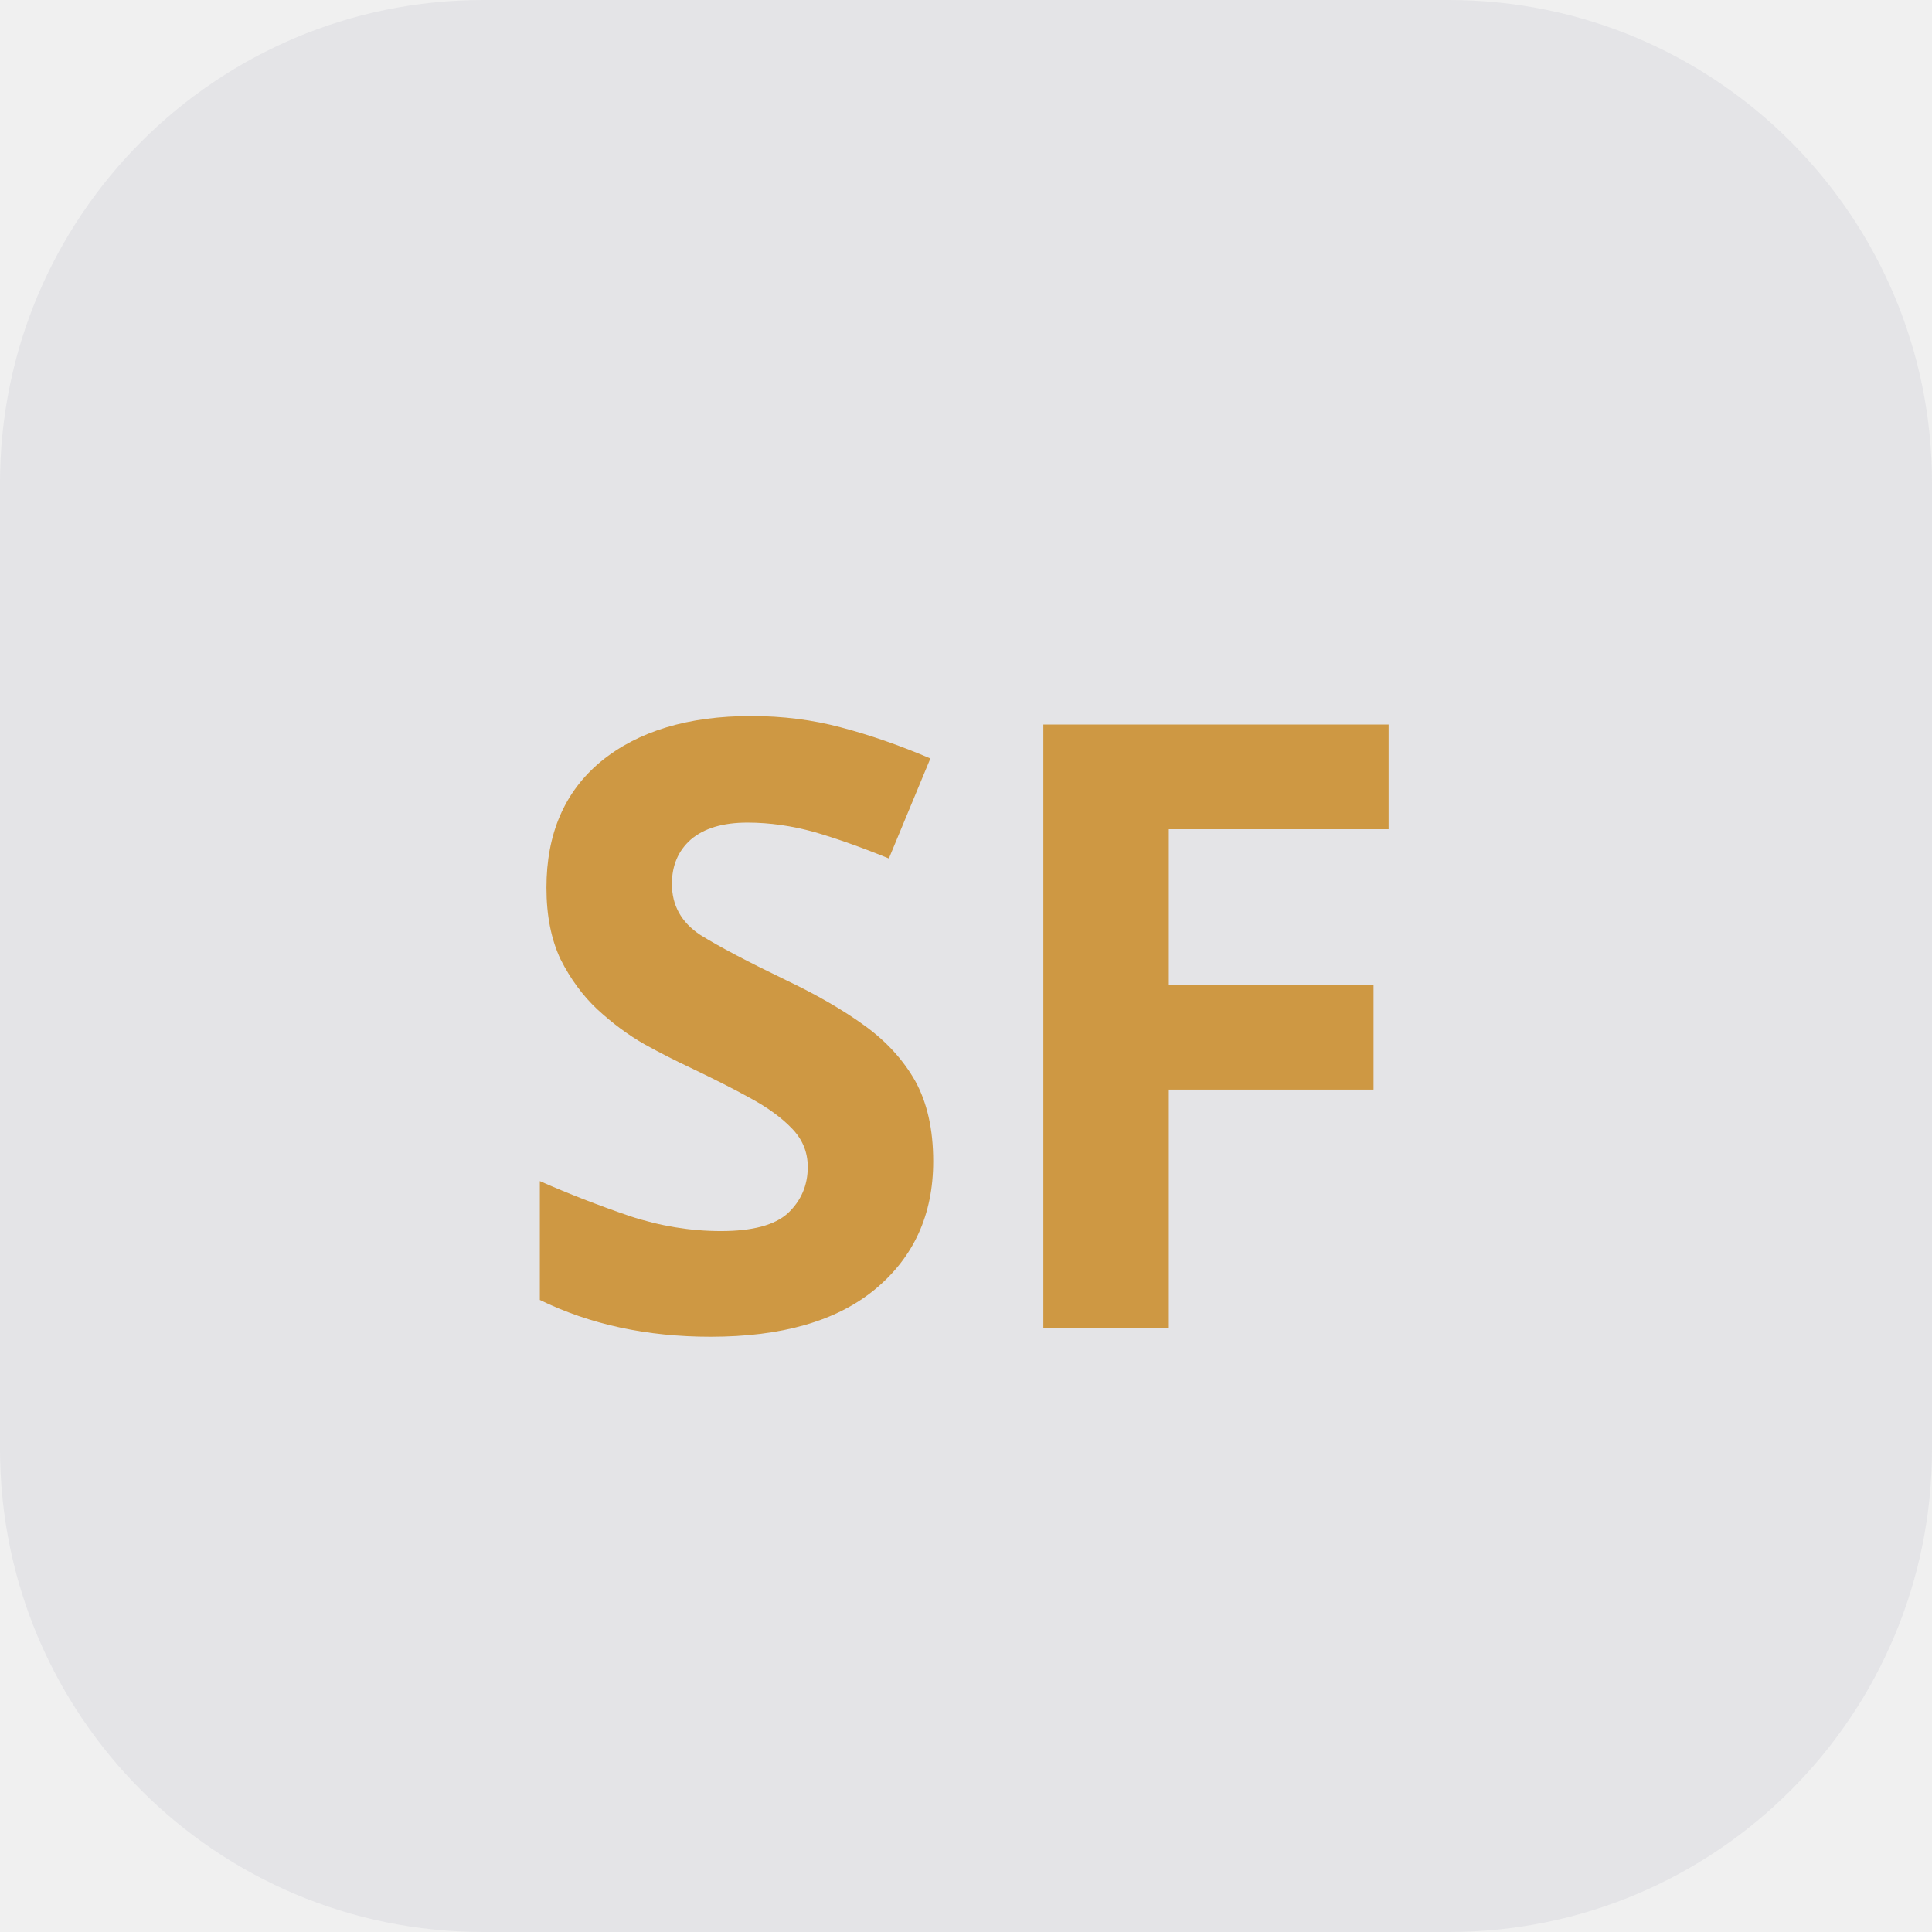
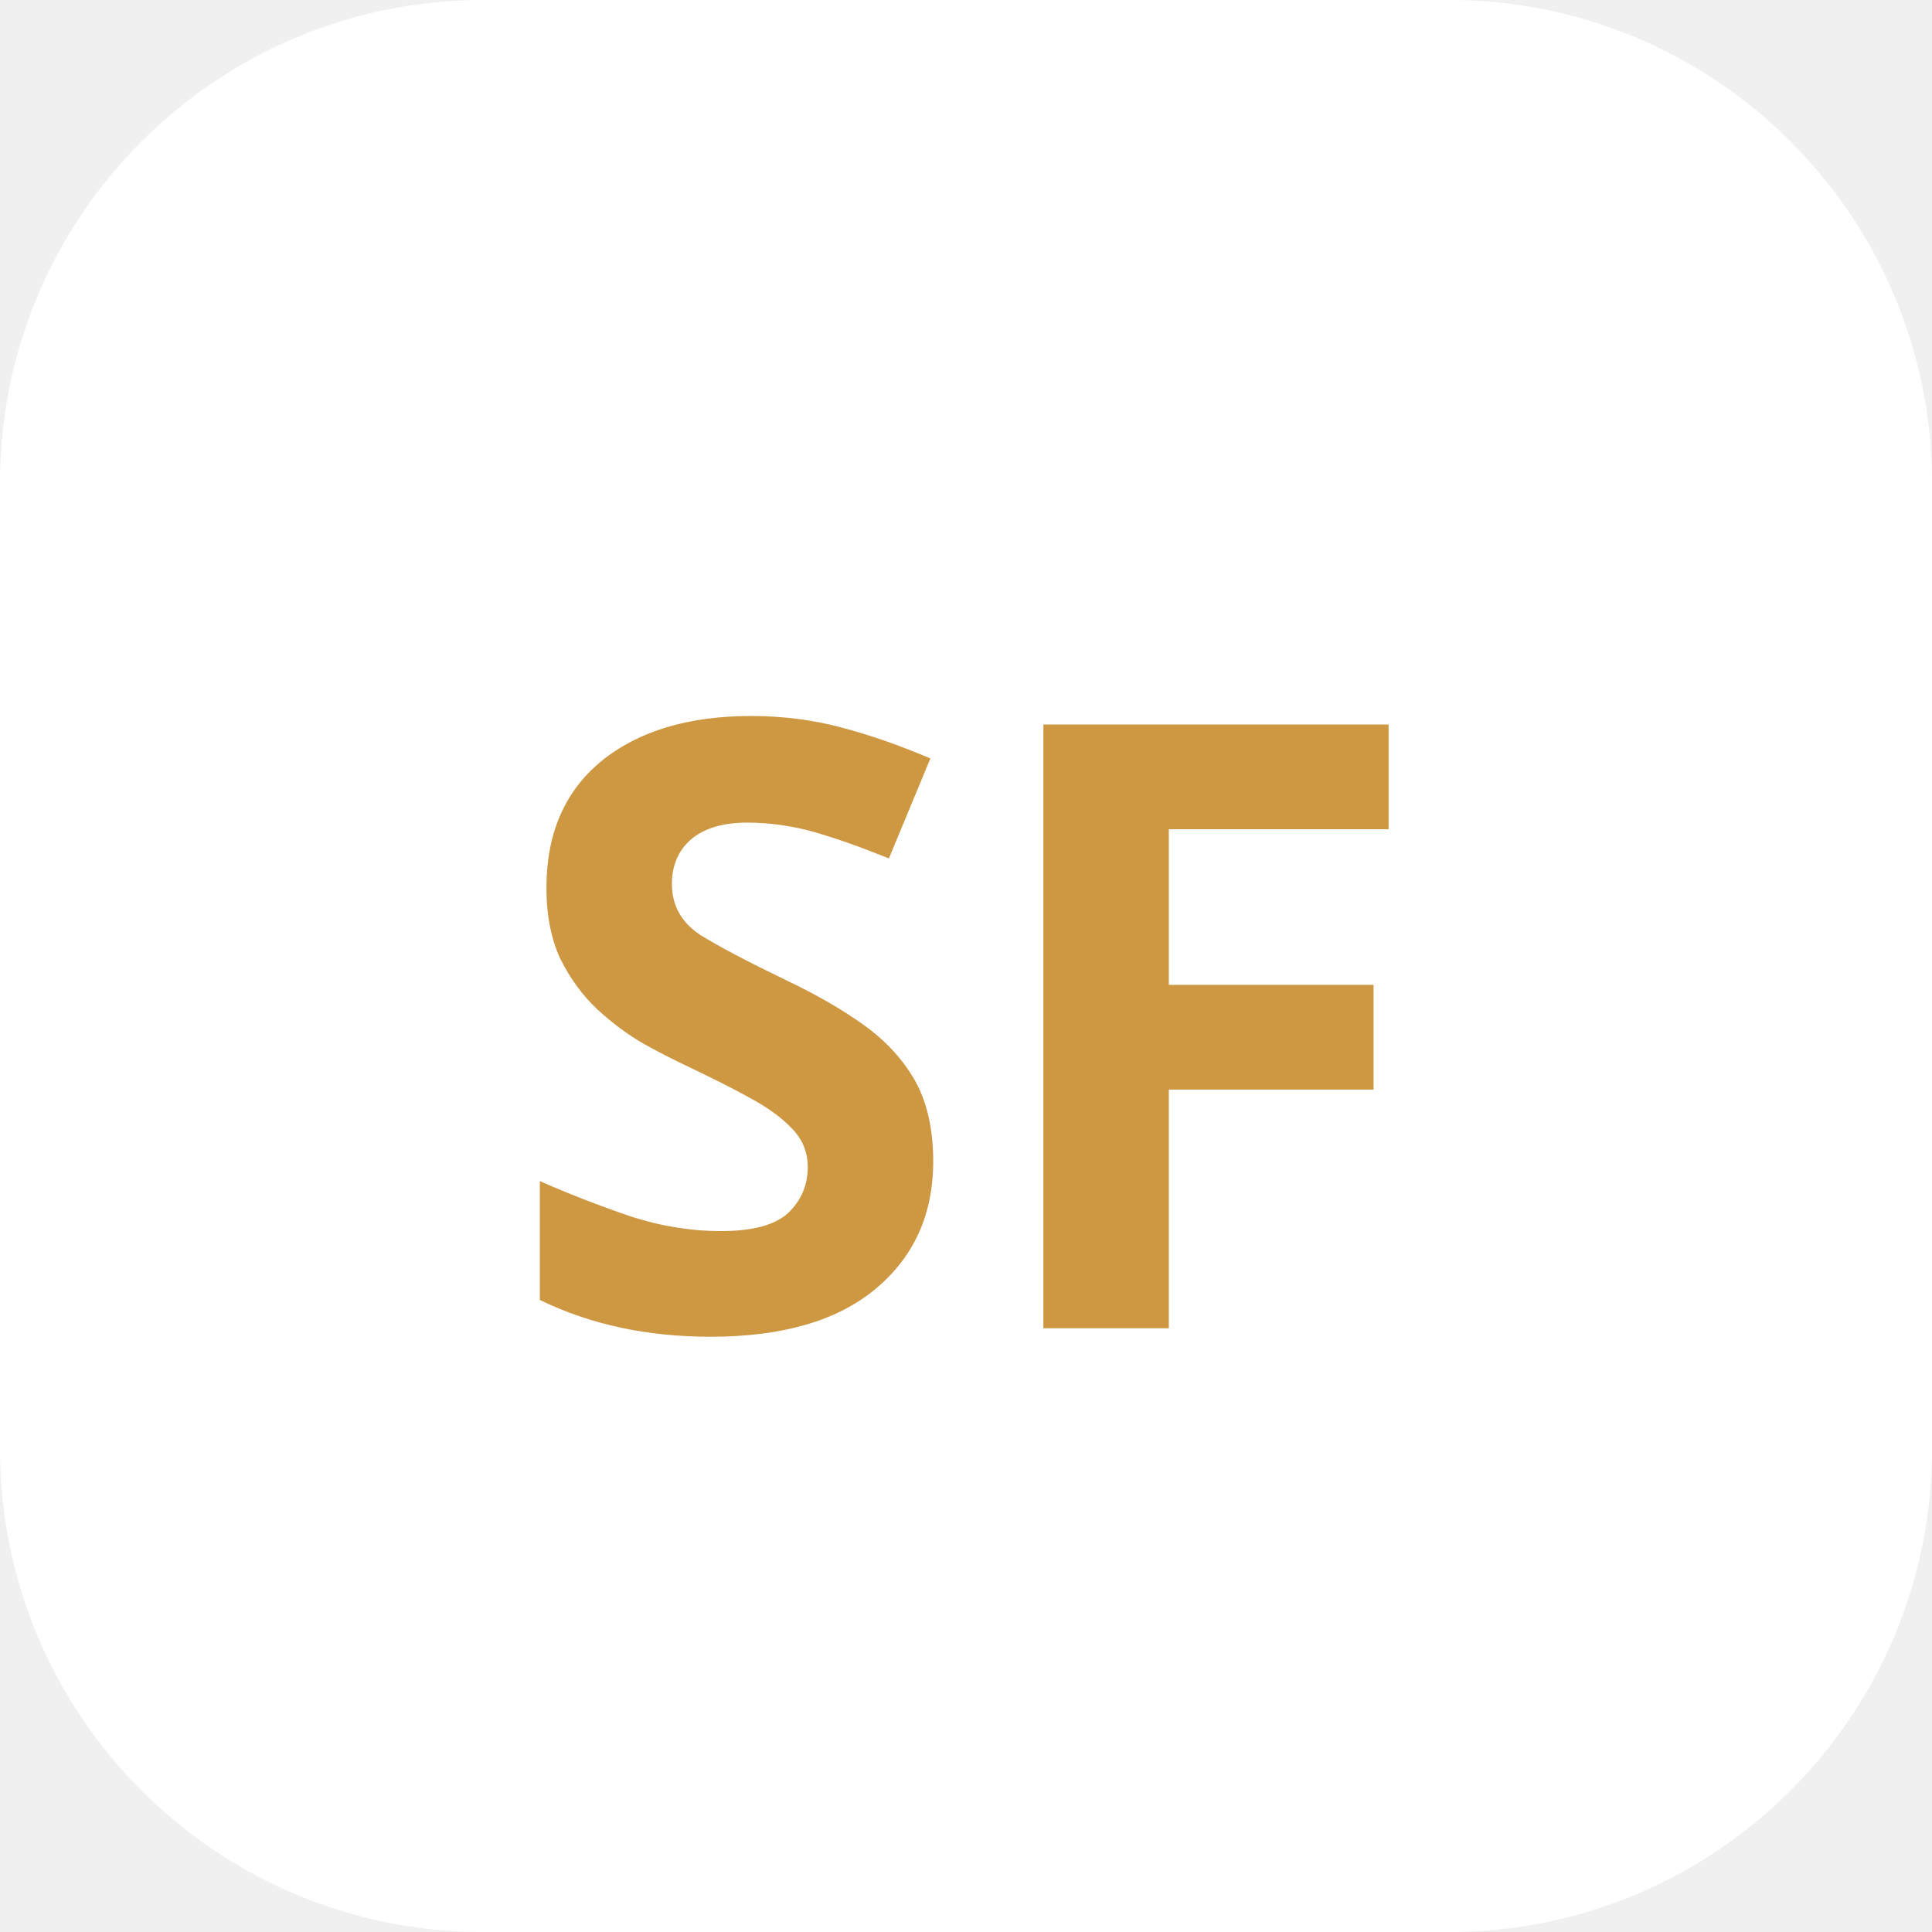
<svg xmlns="http://www.w3.org/2000/svg" viewBox="0 0 32 32">
-   <rect width="32" height="32" rx="8" fill="#e4e4e7" />
+   <rect width="32" height="32" rx="8" fill="#ffffff" />
  <text x="16" y="22" text-anchor="middle" font-family="Arial Black,sans-serif" font-weight="900" font-size="14" fill="#CE9843">SF</text>
</svg>
